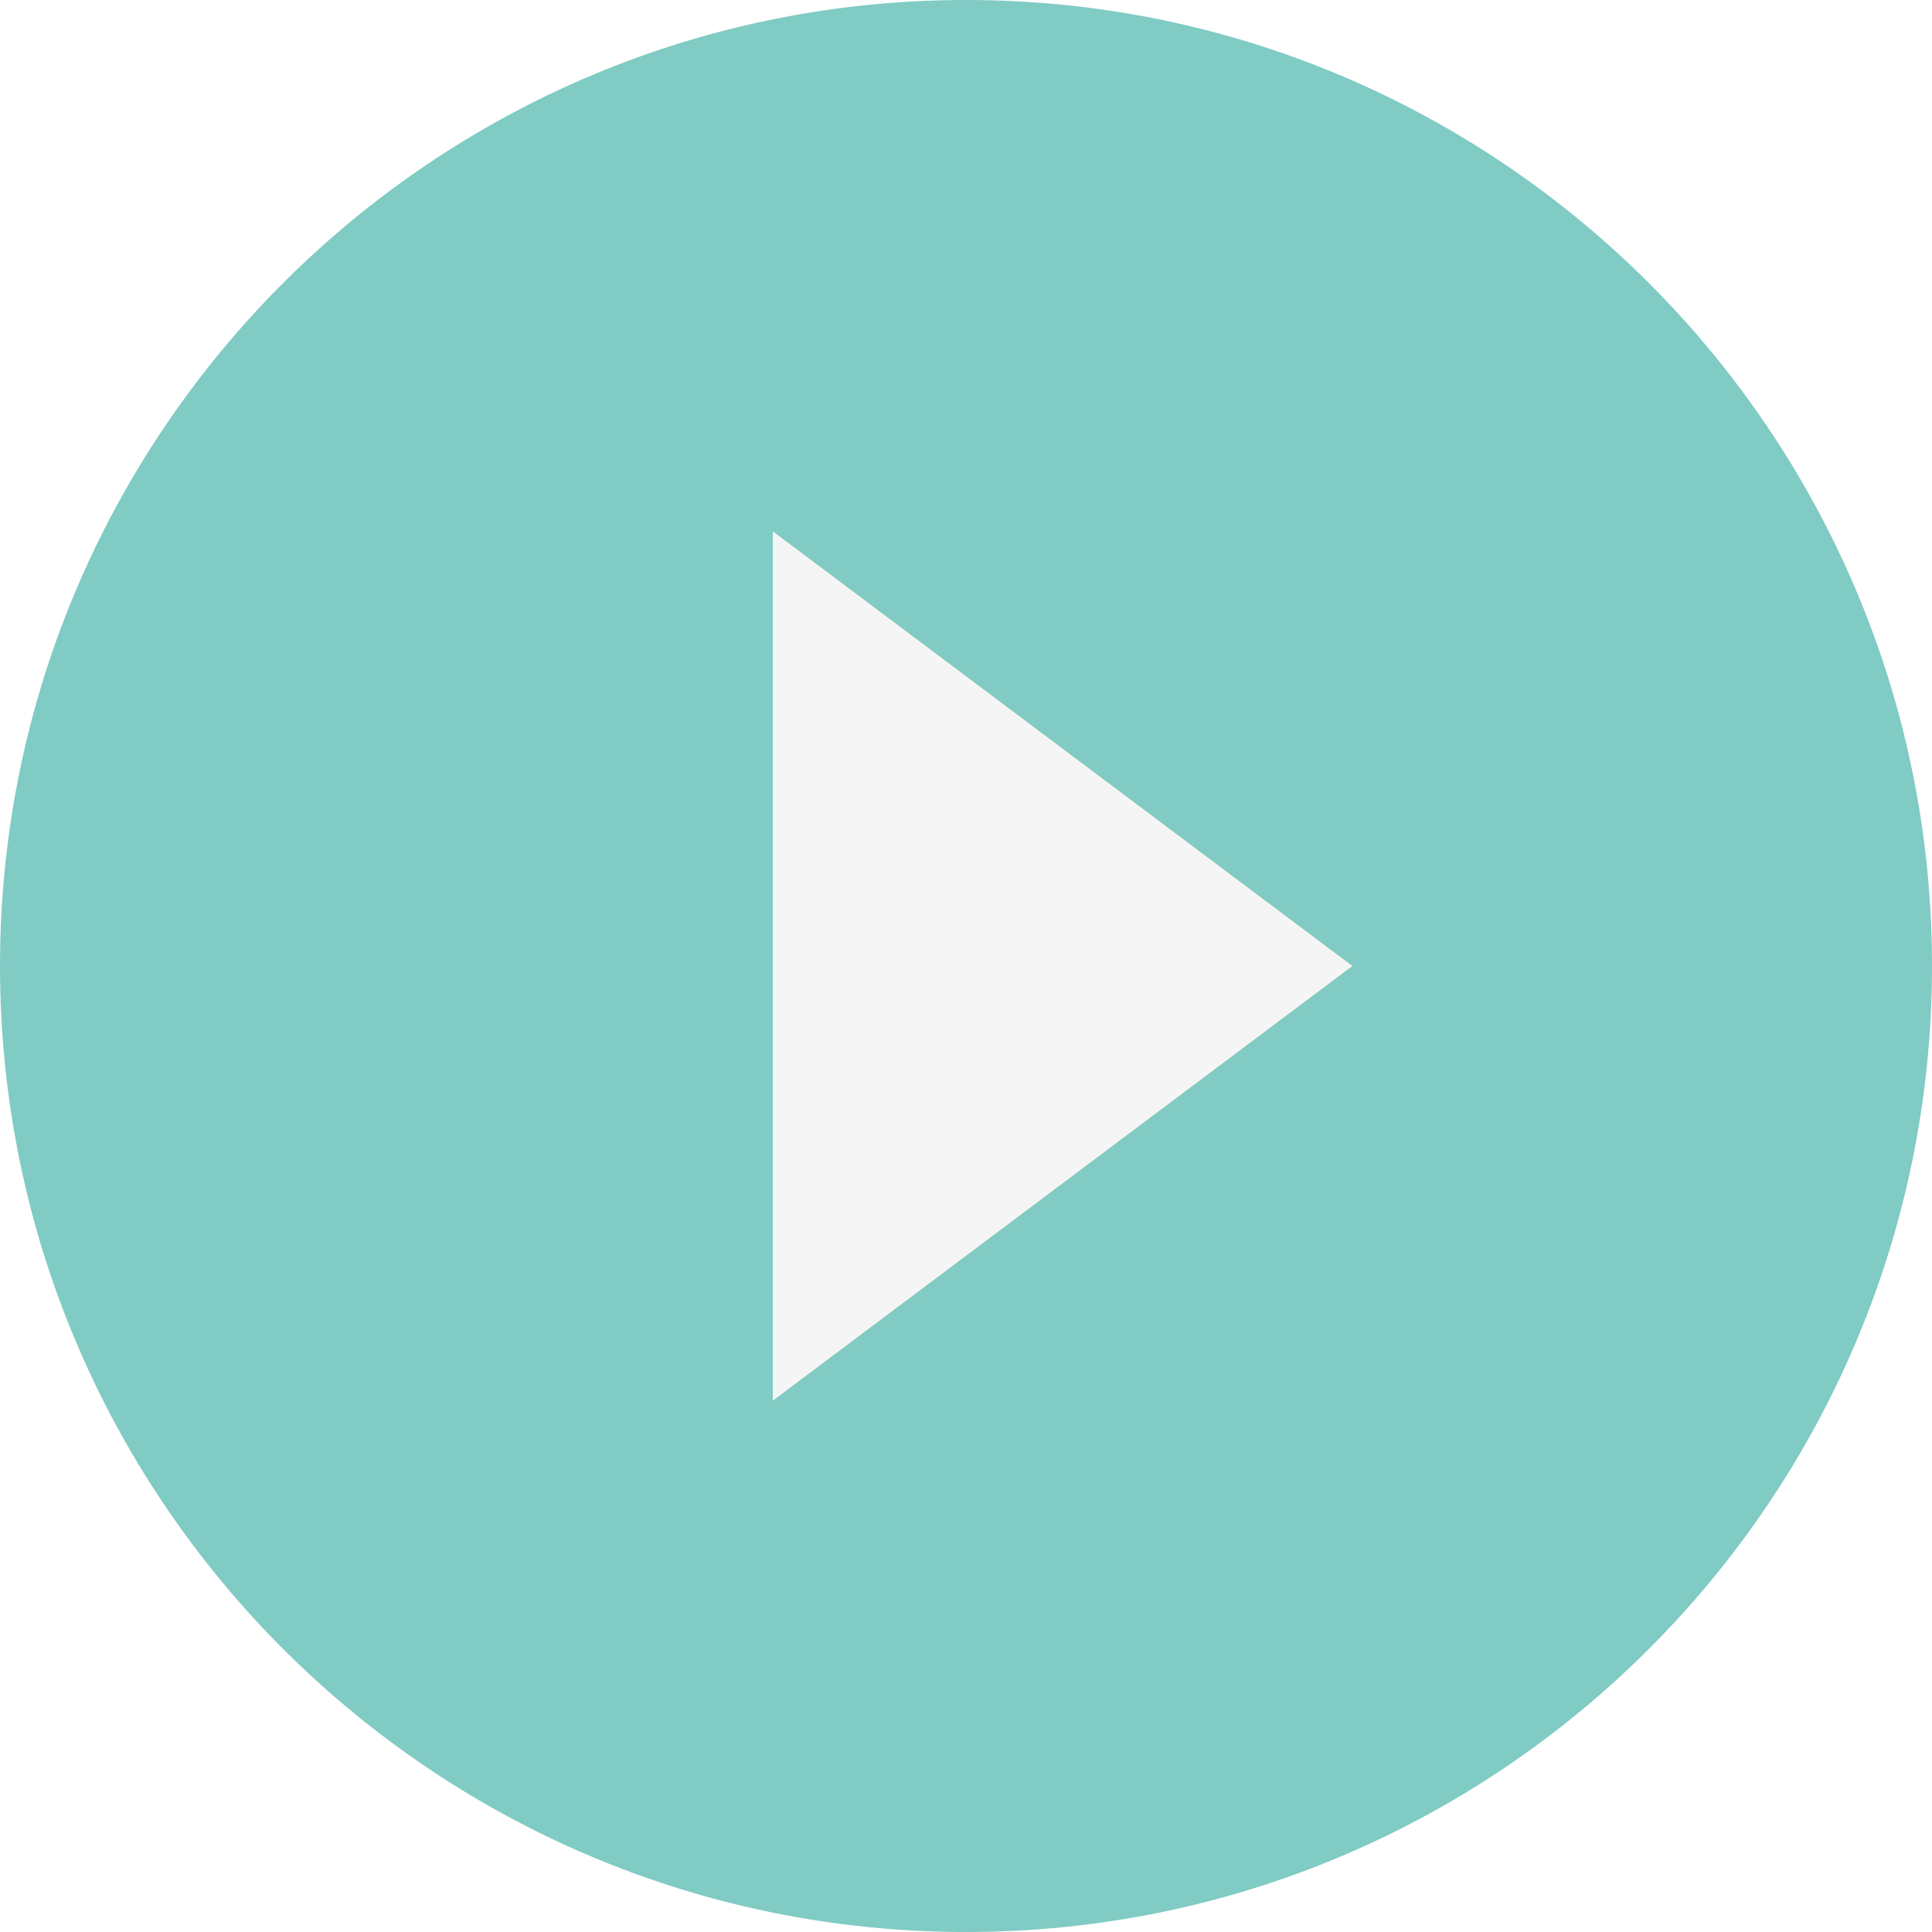
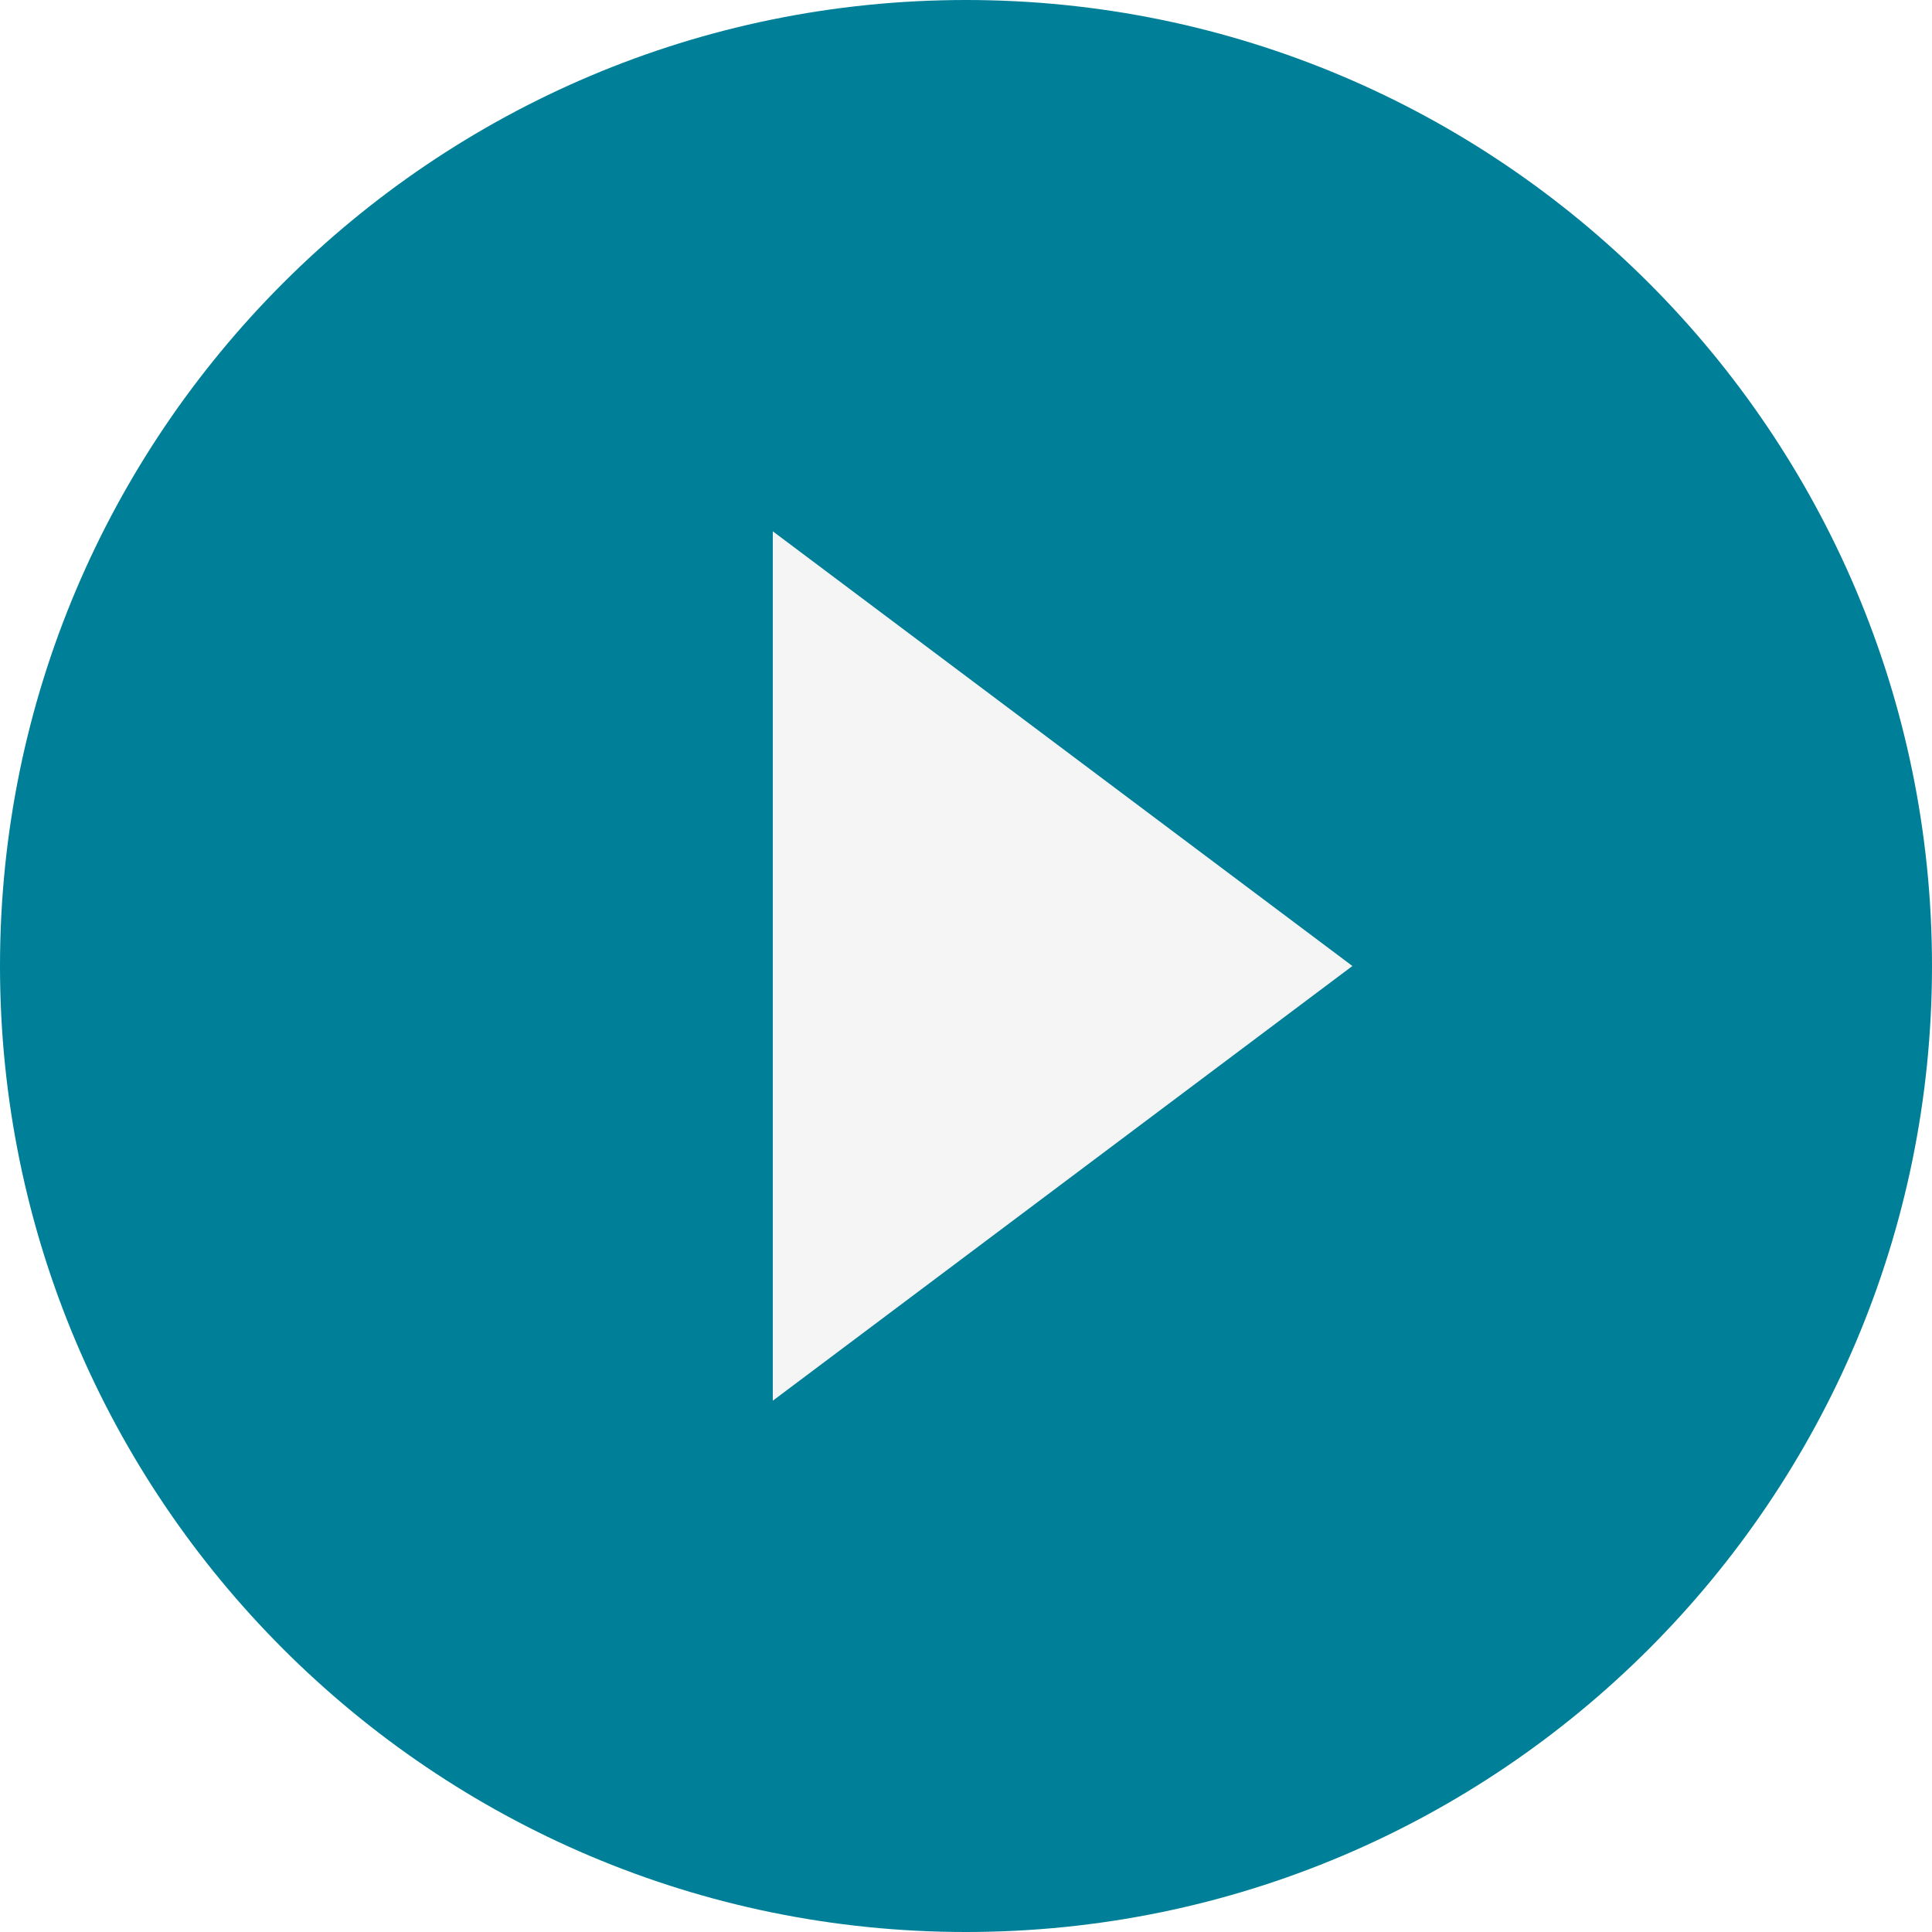
<svg xmlns="http://www.w3.org/2000/svg" version="1.1" id="Layer_1" x="0px" y="0px" width="34px" height="34px" viewBox="0 0 34 34" enable-background="new 0 0 34 34" xml:space="preserve">
-   <path fill="#80CBC4" d="M34,17c0,9.382-7.618,17-17,17S0,26.382,0,17S7.618,0,17,0S34,7.618,34,17z" />
+   <path fill="#008098" d="M34,17c0,9.382-7.618,17-17,17S0,26.382,0,17S7.618,0,17,0S34,7.618,34,17z" />
  <polygon fill="#F5F5F5" points="23.8,17 13.6,24.65 13.6,9.35 " />
</svg>
